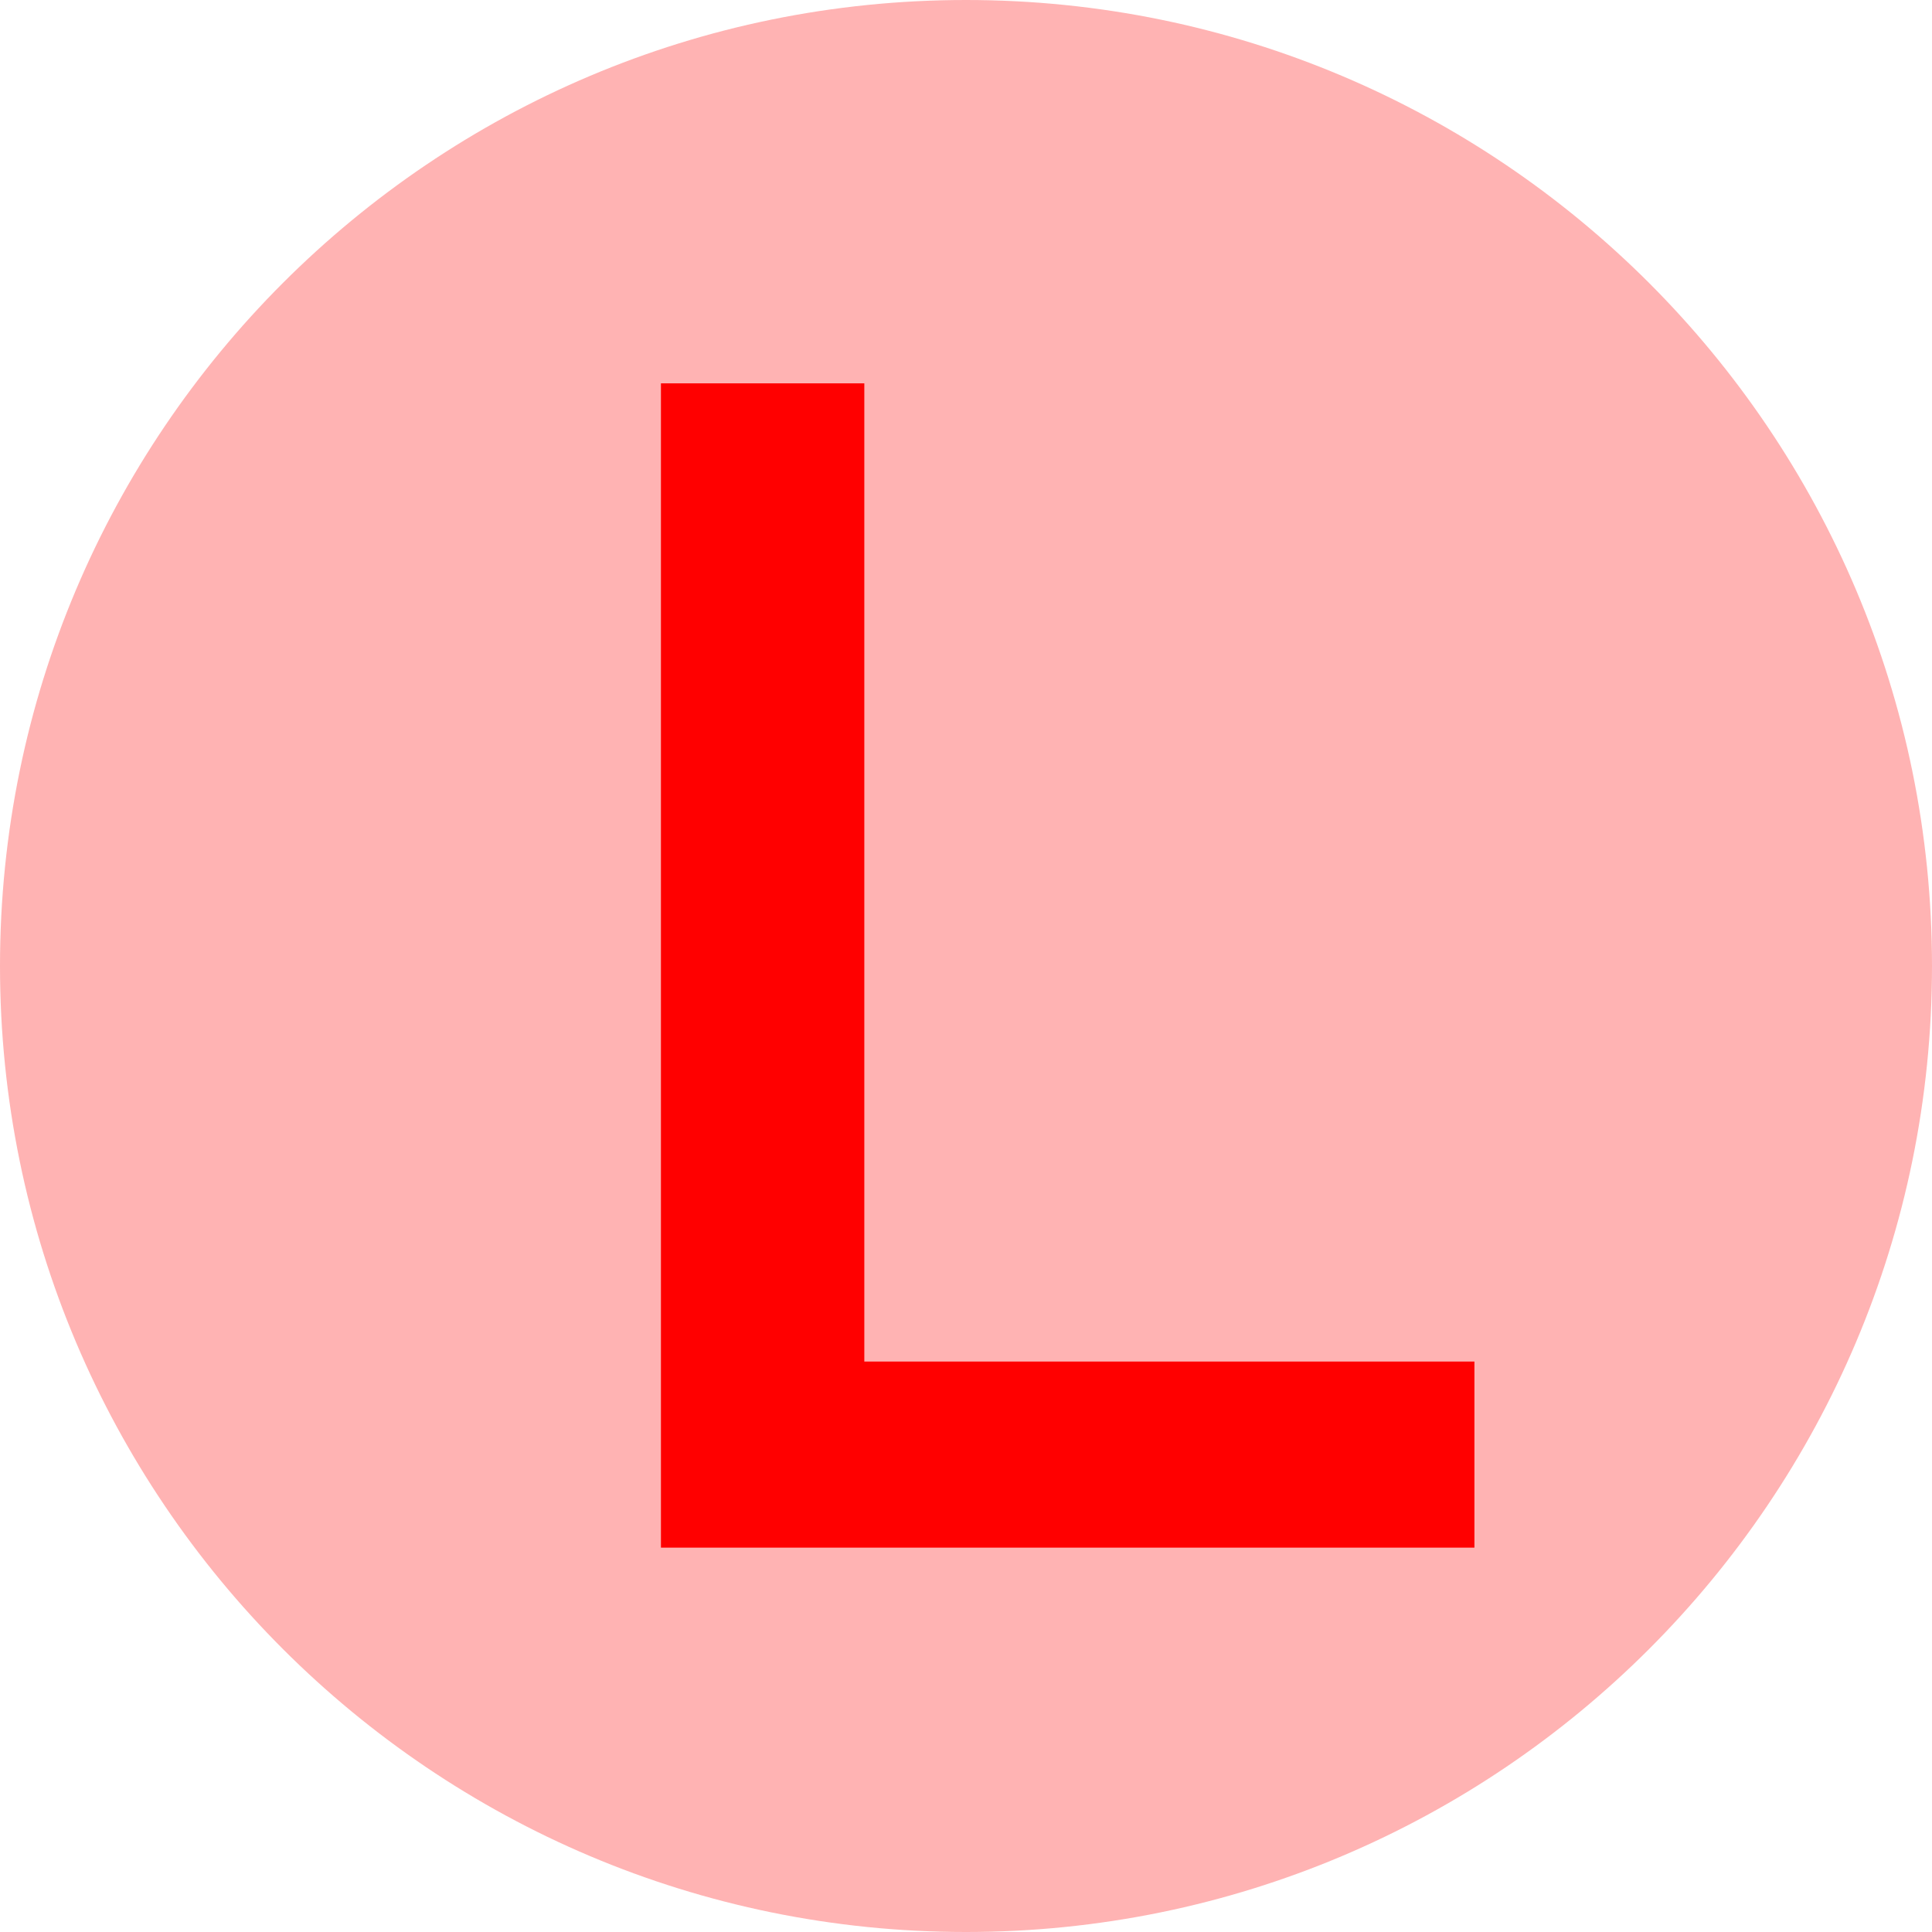
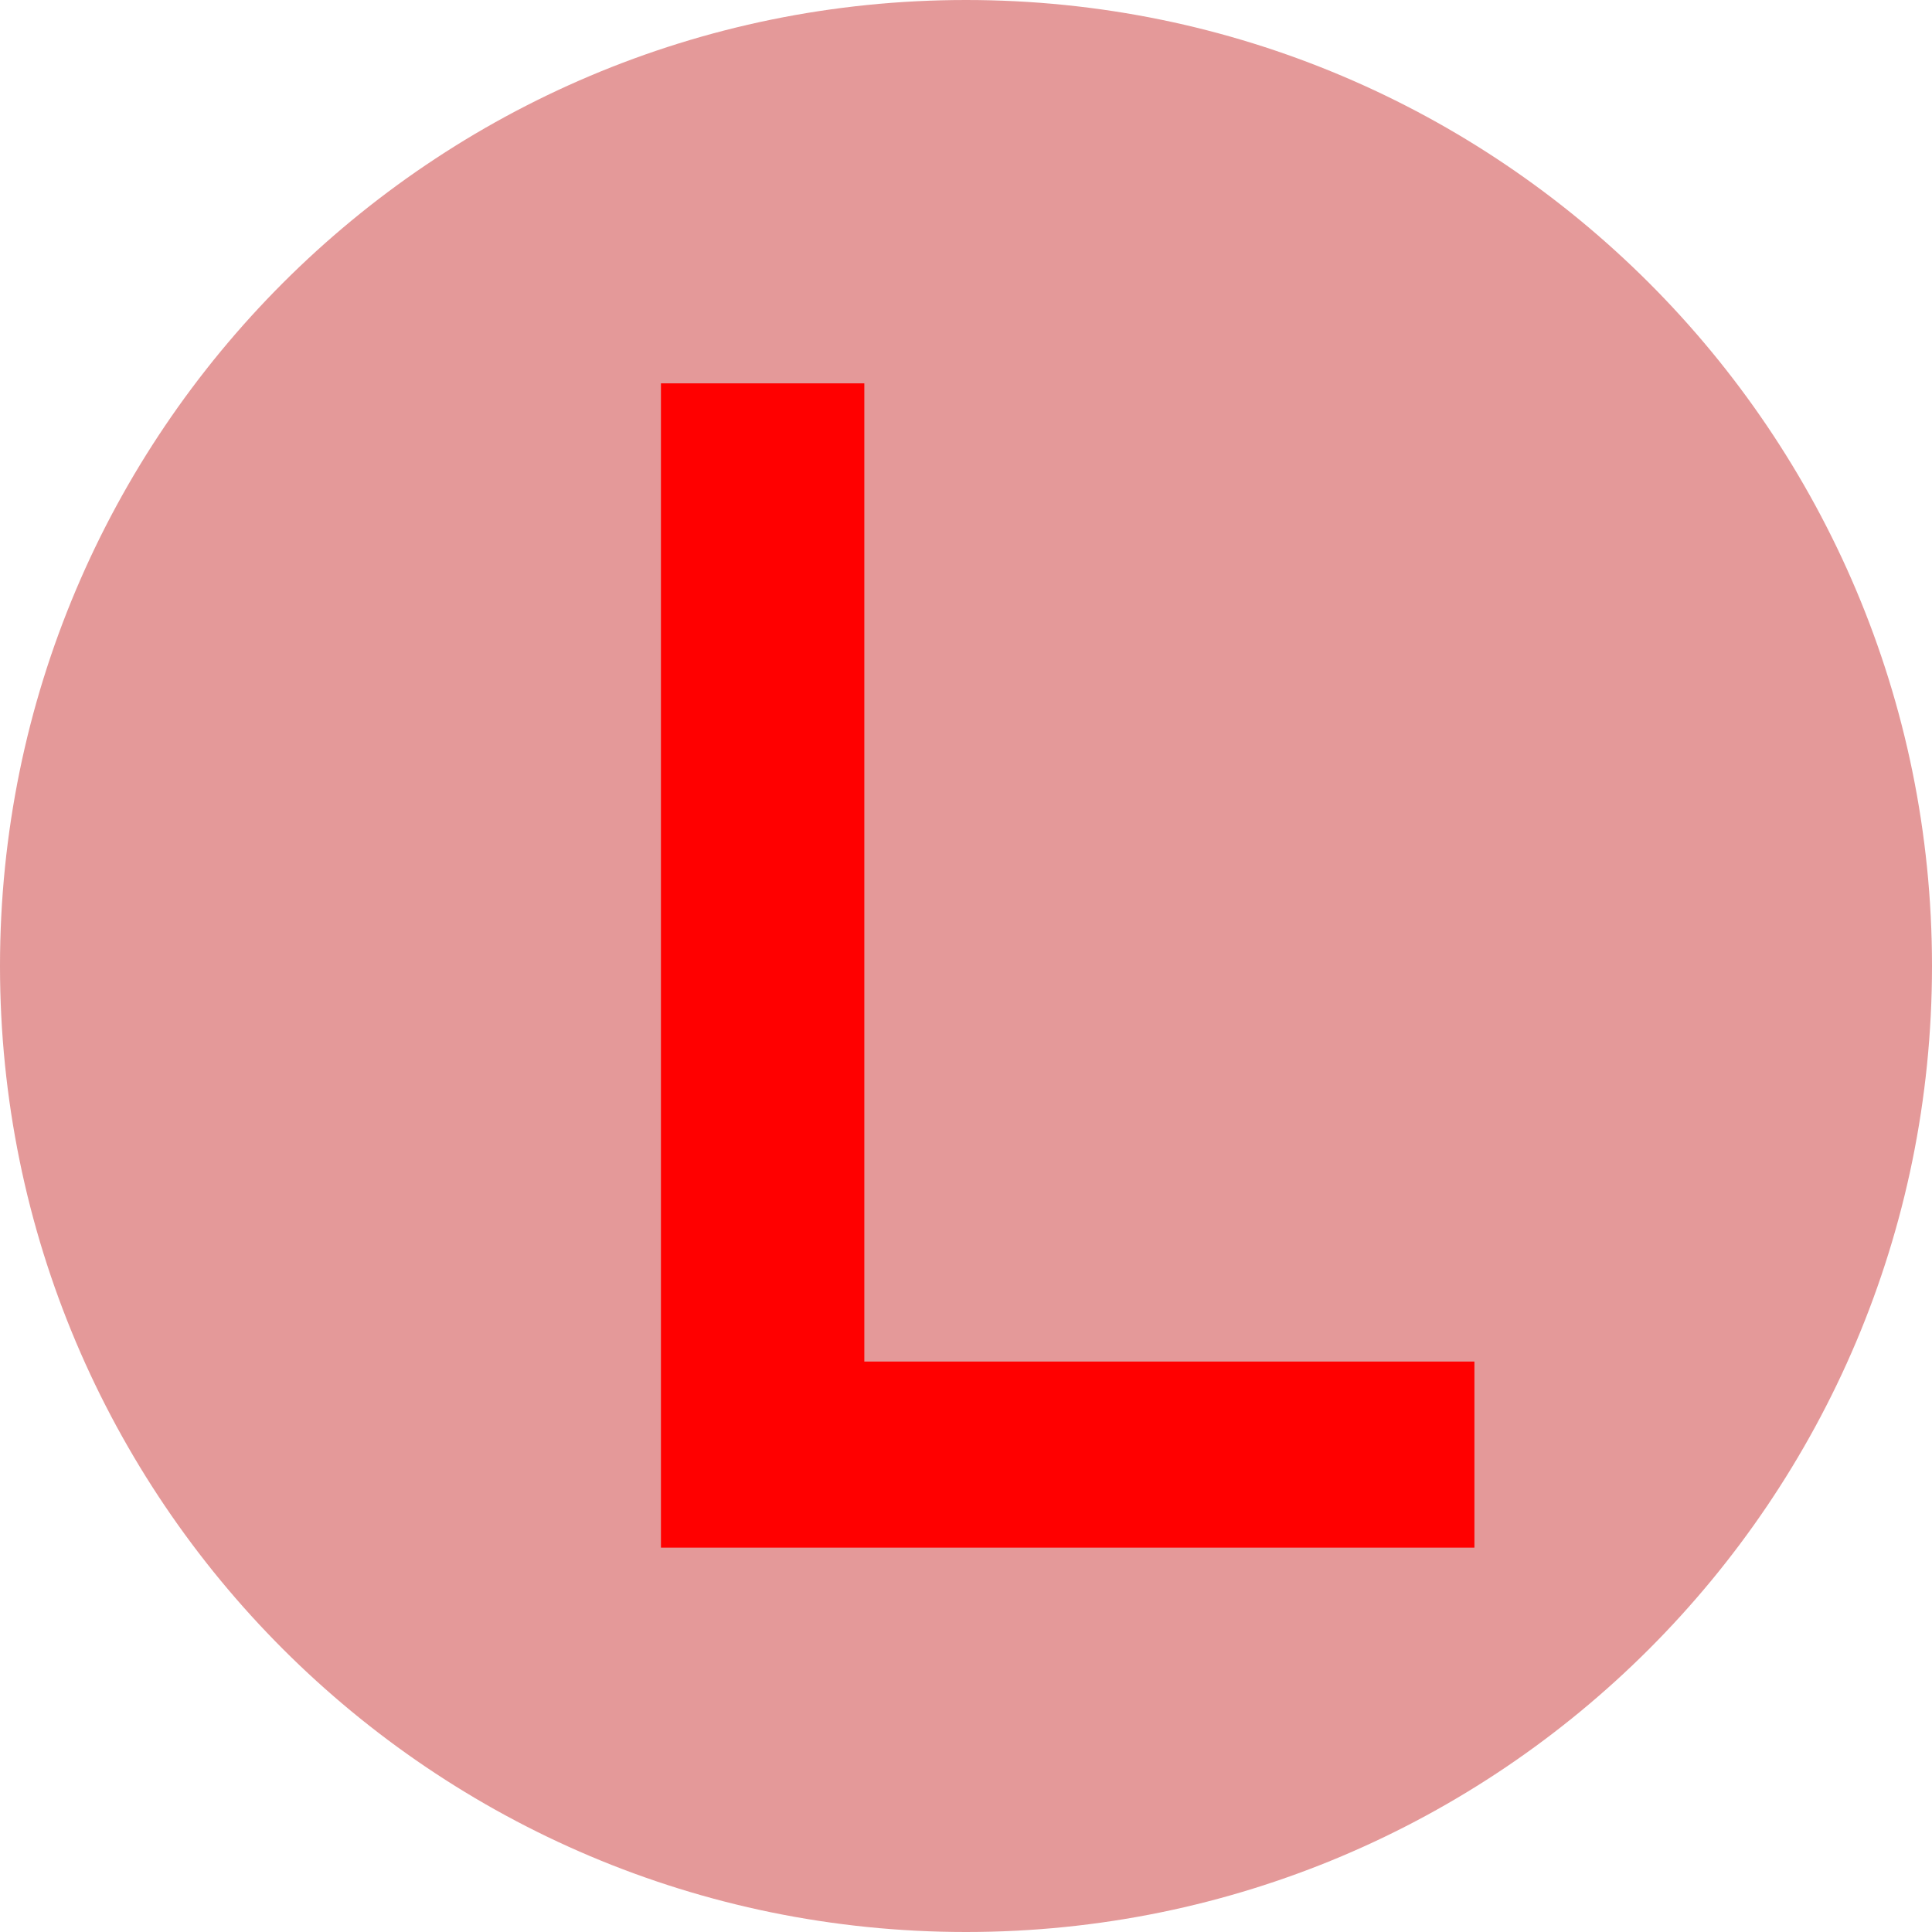
<svg xmlns="http://www.w3.org/2000/svg" viewBox="0 0 19 19">
  <defs>
-     <style>.a{fill:#f00;opacity:0.3;}.b{fill:#f00;opacity:1;}</style>
+     <style>.a{fill:#b00;opacity:0.4;}.b{fill:#f00;opacity:1;}</style>
  </defs>
  <circle class="a" cx="9.5" cy="9.5" r="9.5" />
  <path class="b" d="M6.5,3.77h2v9.62h6v1.83h-8Z" />
</svg>
